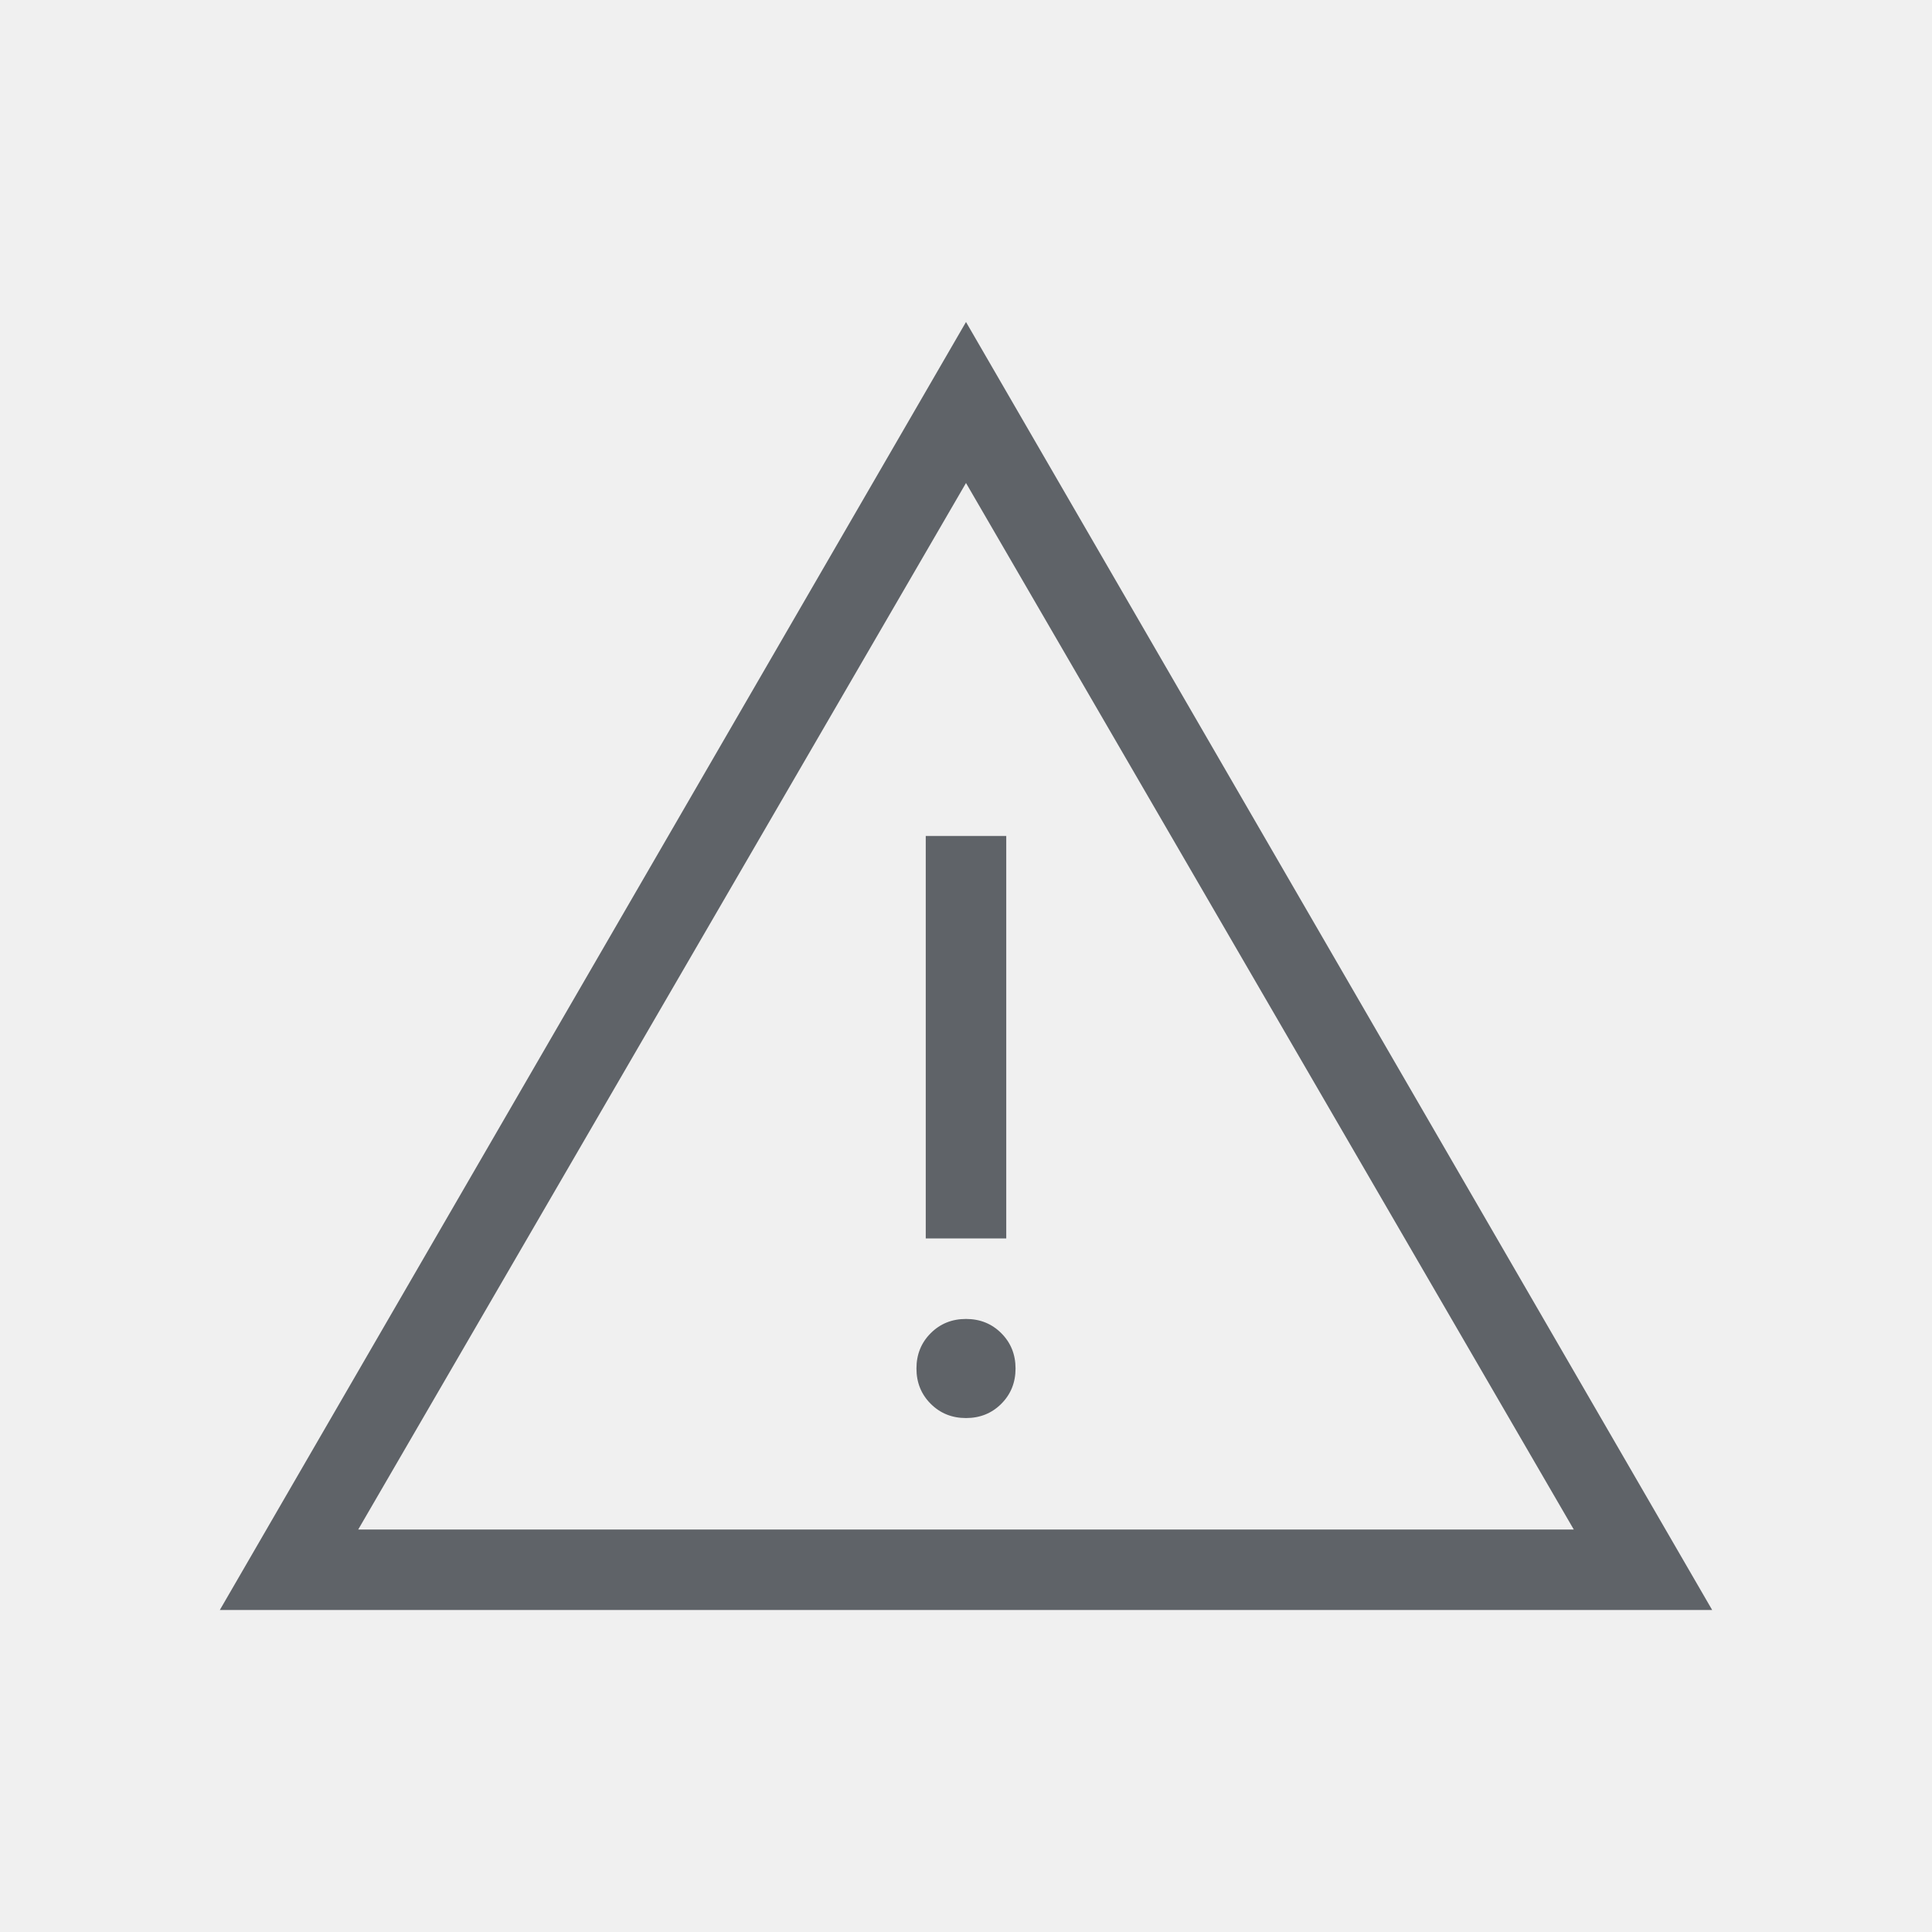
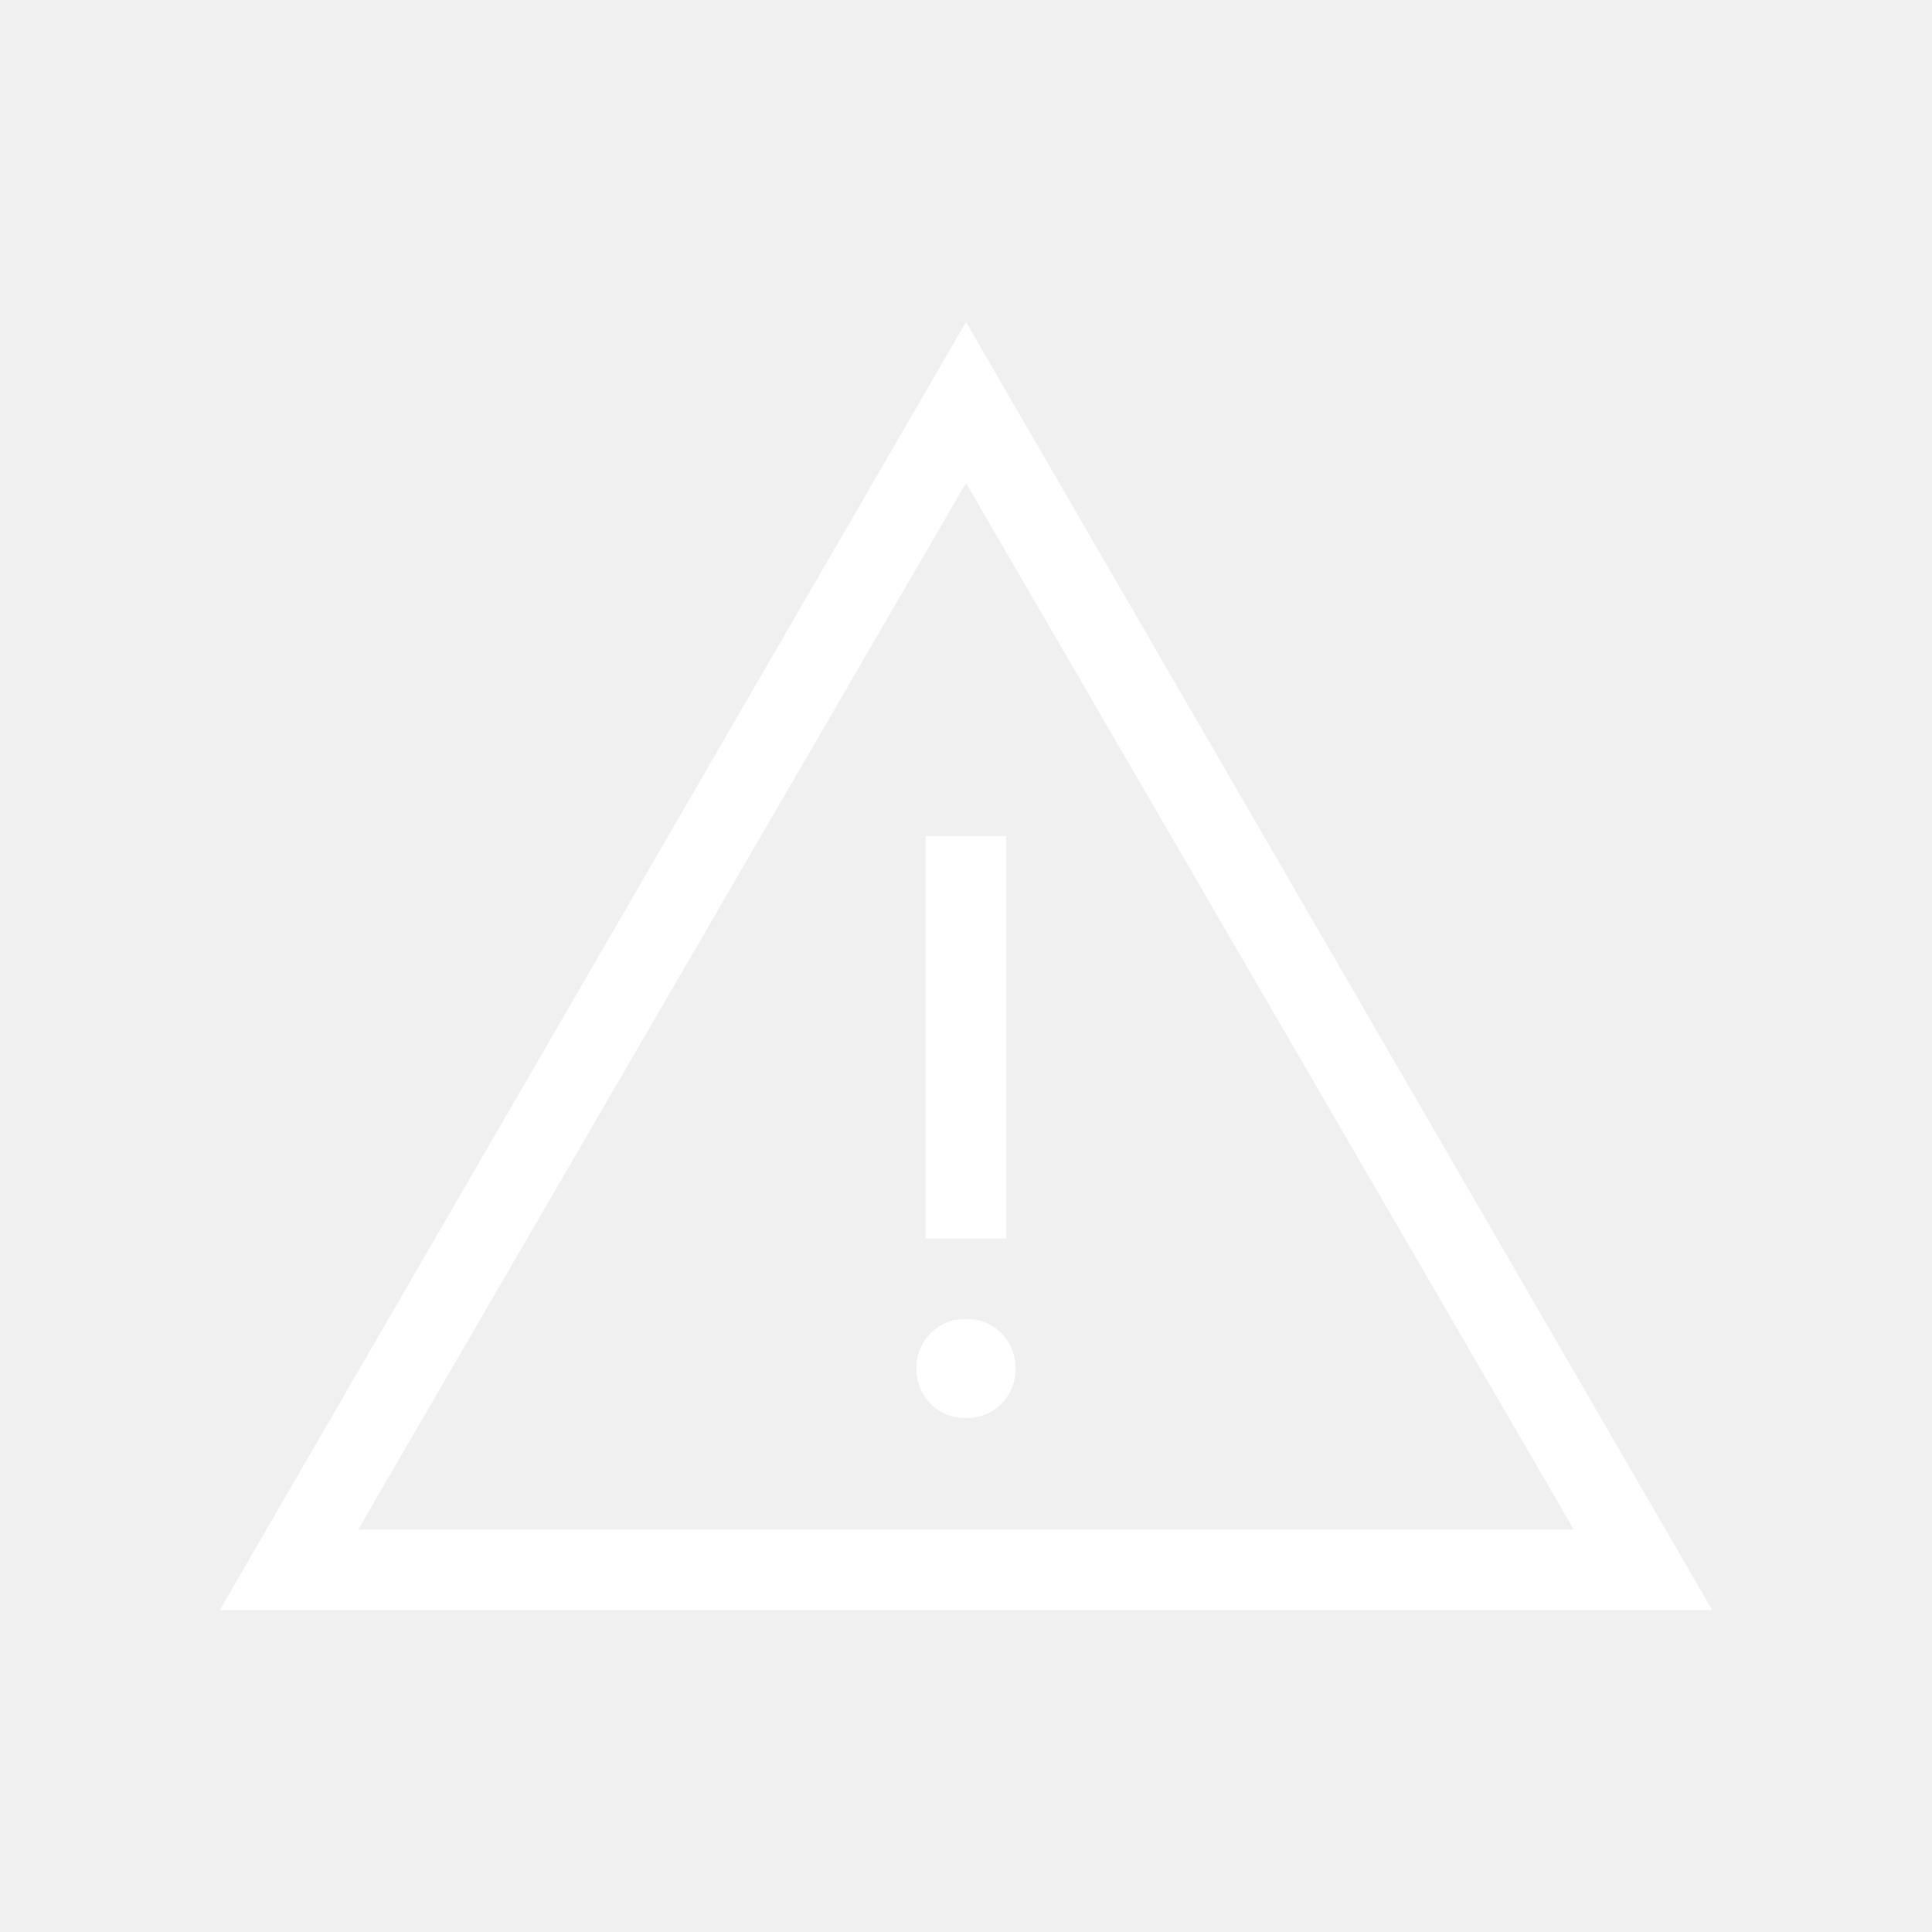
- <svg xmlns="http://www.w3.org/2000/svg" height="24px" viewBox="0 -960 960 960" width="24px" fill="#5f6368">
+ <svg xmlns="http://www.w3.org/2000/svg" height="24px" viewBox="0 -960 960 960" width="24px" fill="#ffffff">
  <path d="M109.23-160 480-800l370.77 640H109.23ZM178-200h604L480-720 178-200Zm302-55.38q10.46 0 17.54-7.08 7.08-7.08 7.08-17.54 0-10.46-7.08-17.54-7.08-7.08-17.54-7.08-10.46 0-17.54 7.08-7.08 7.08-7.08 17.54 0 10.46 7.08 17.54 7.08 7.08 17.54 7.08Zm-20-89.24h40v-200h-40v200ZM480-460Z" />
</svg>
